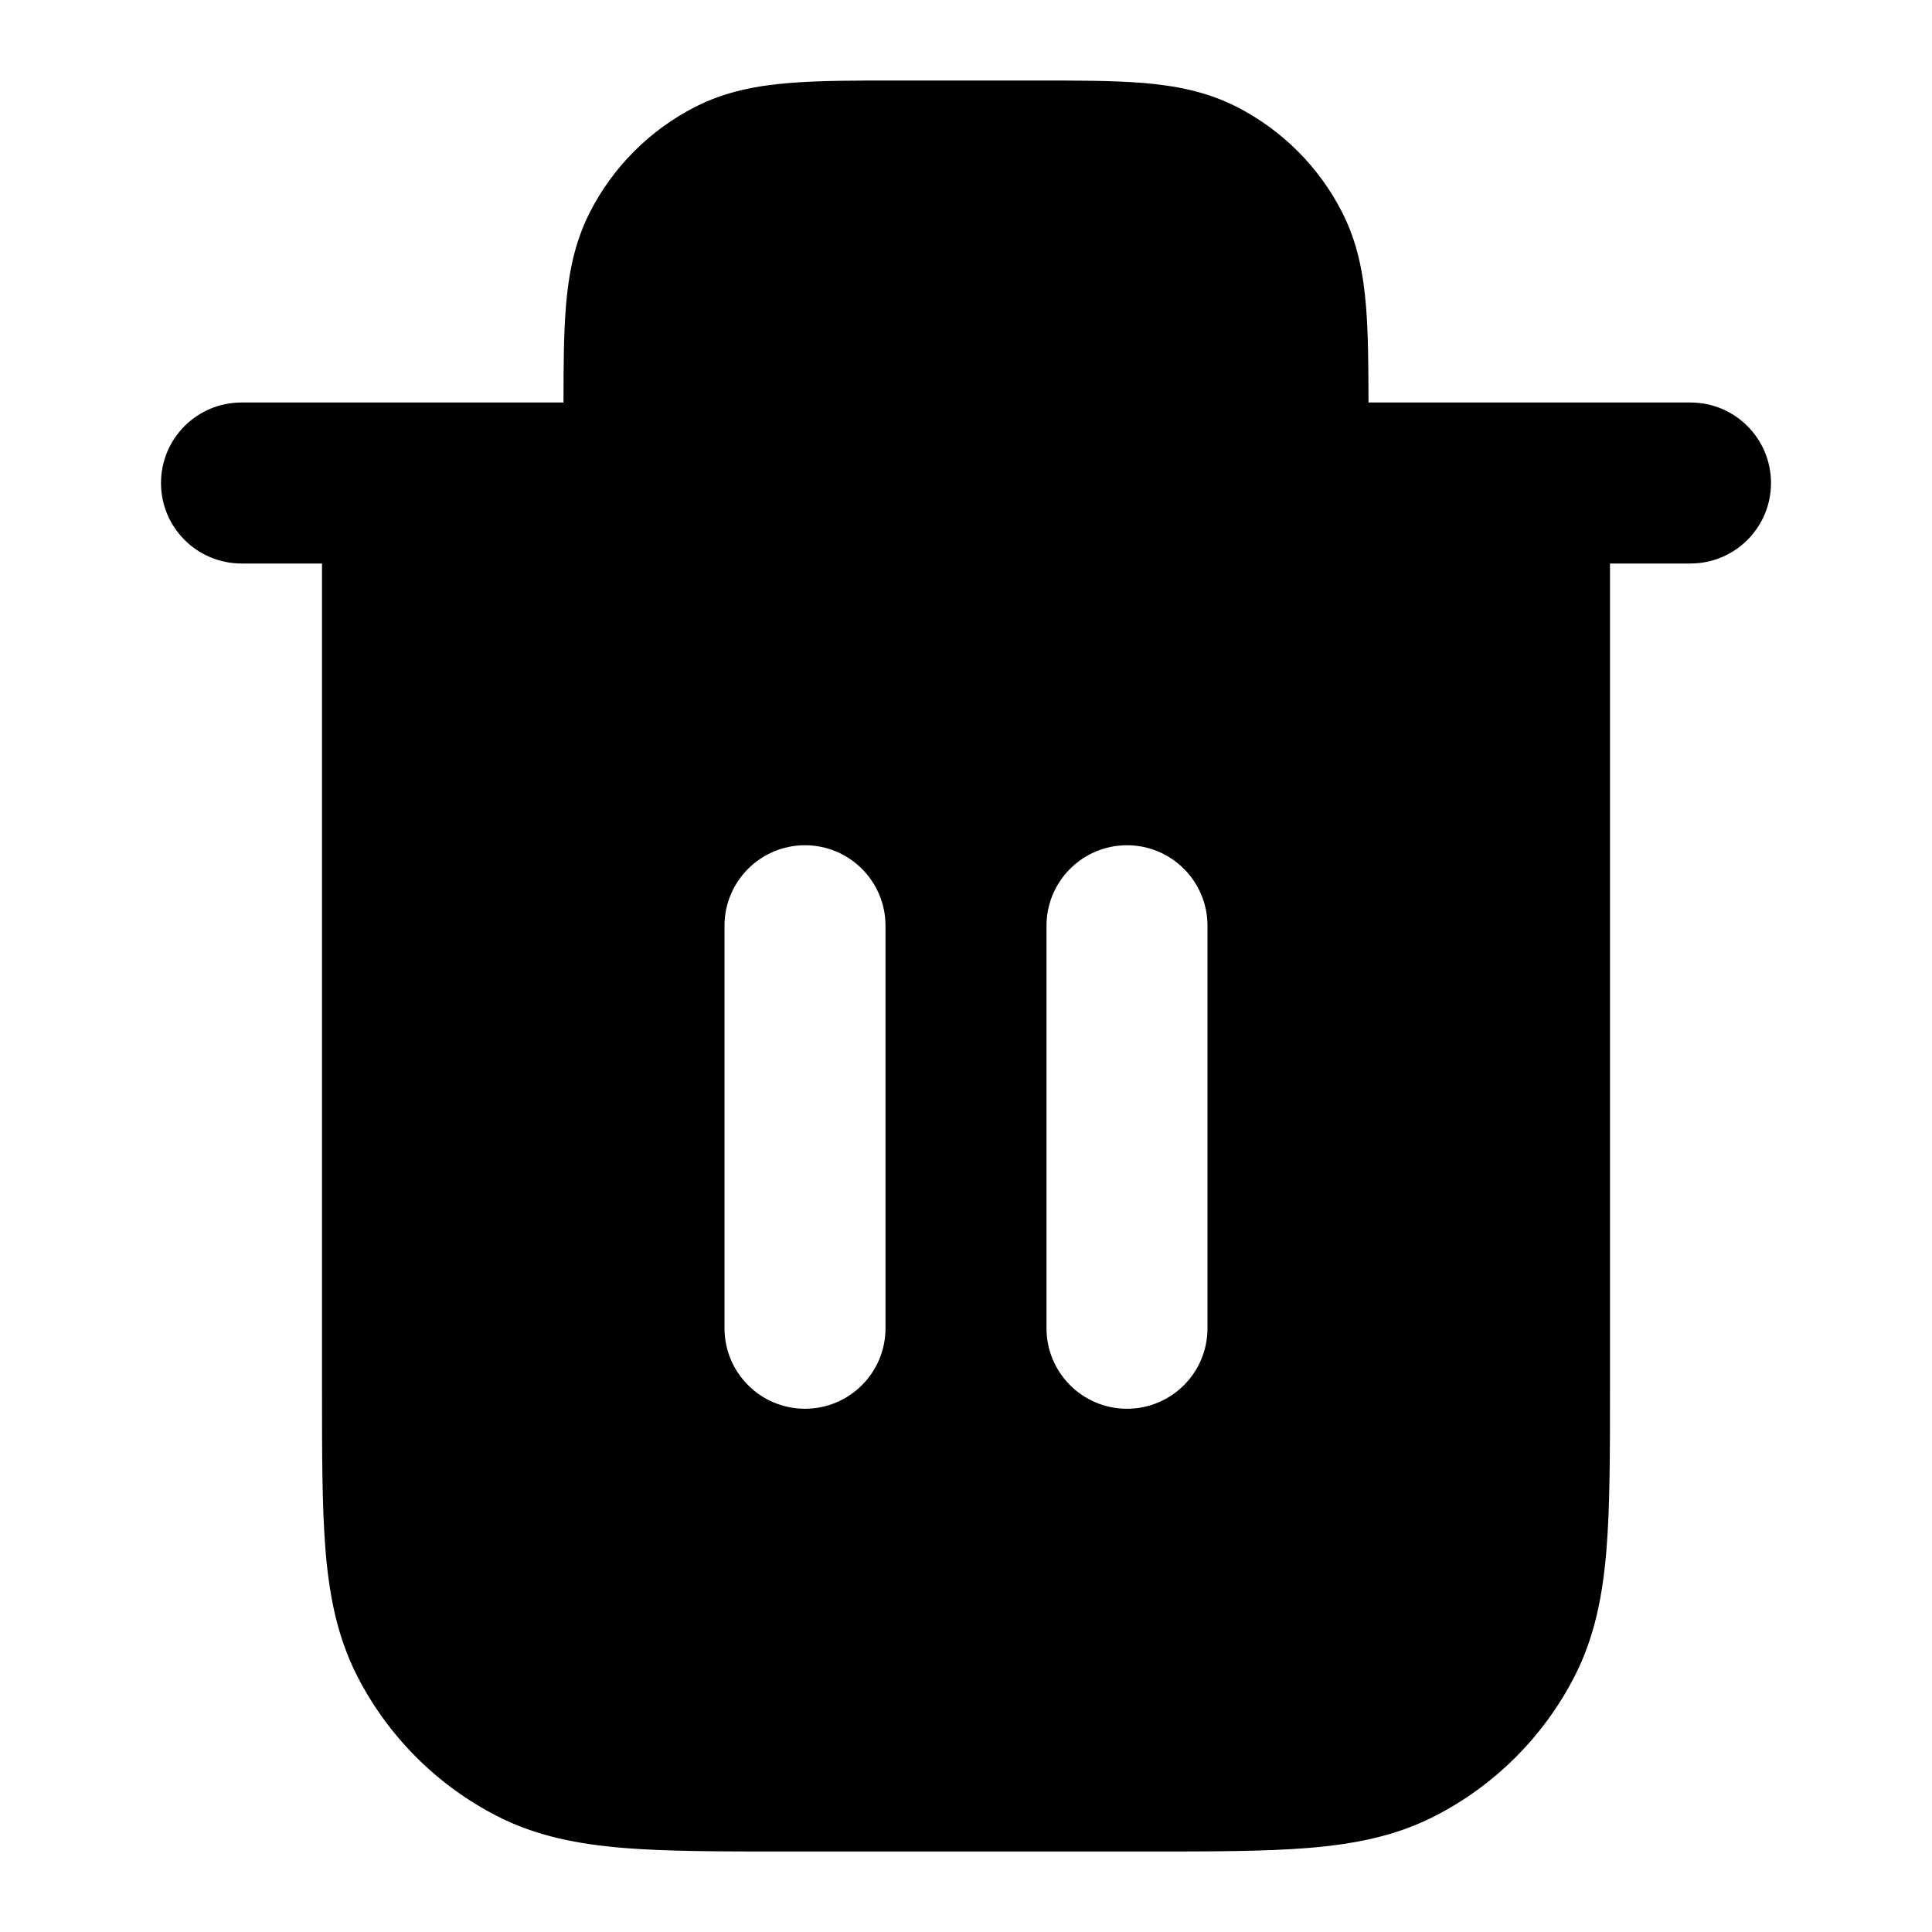
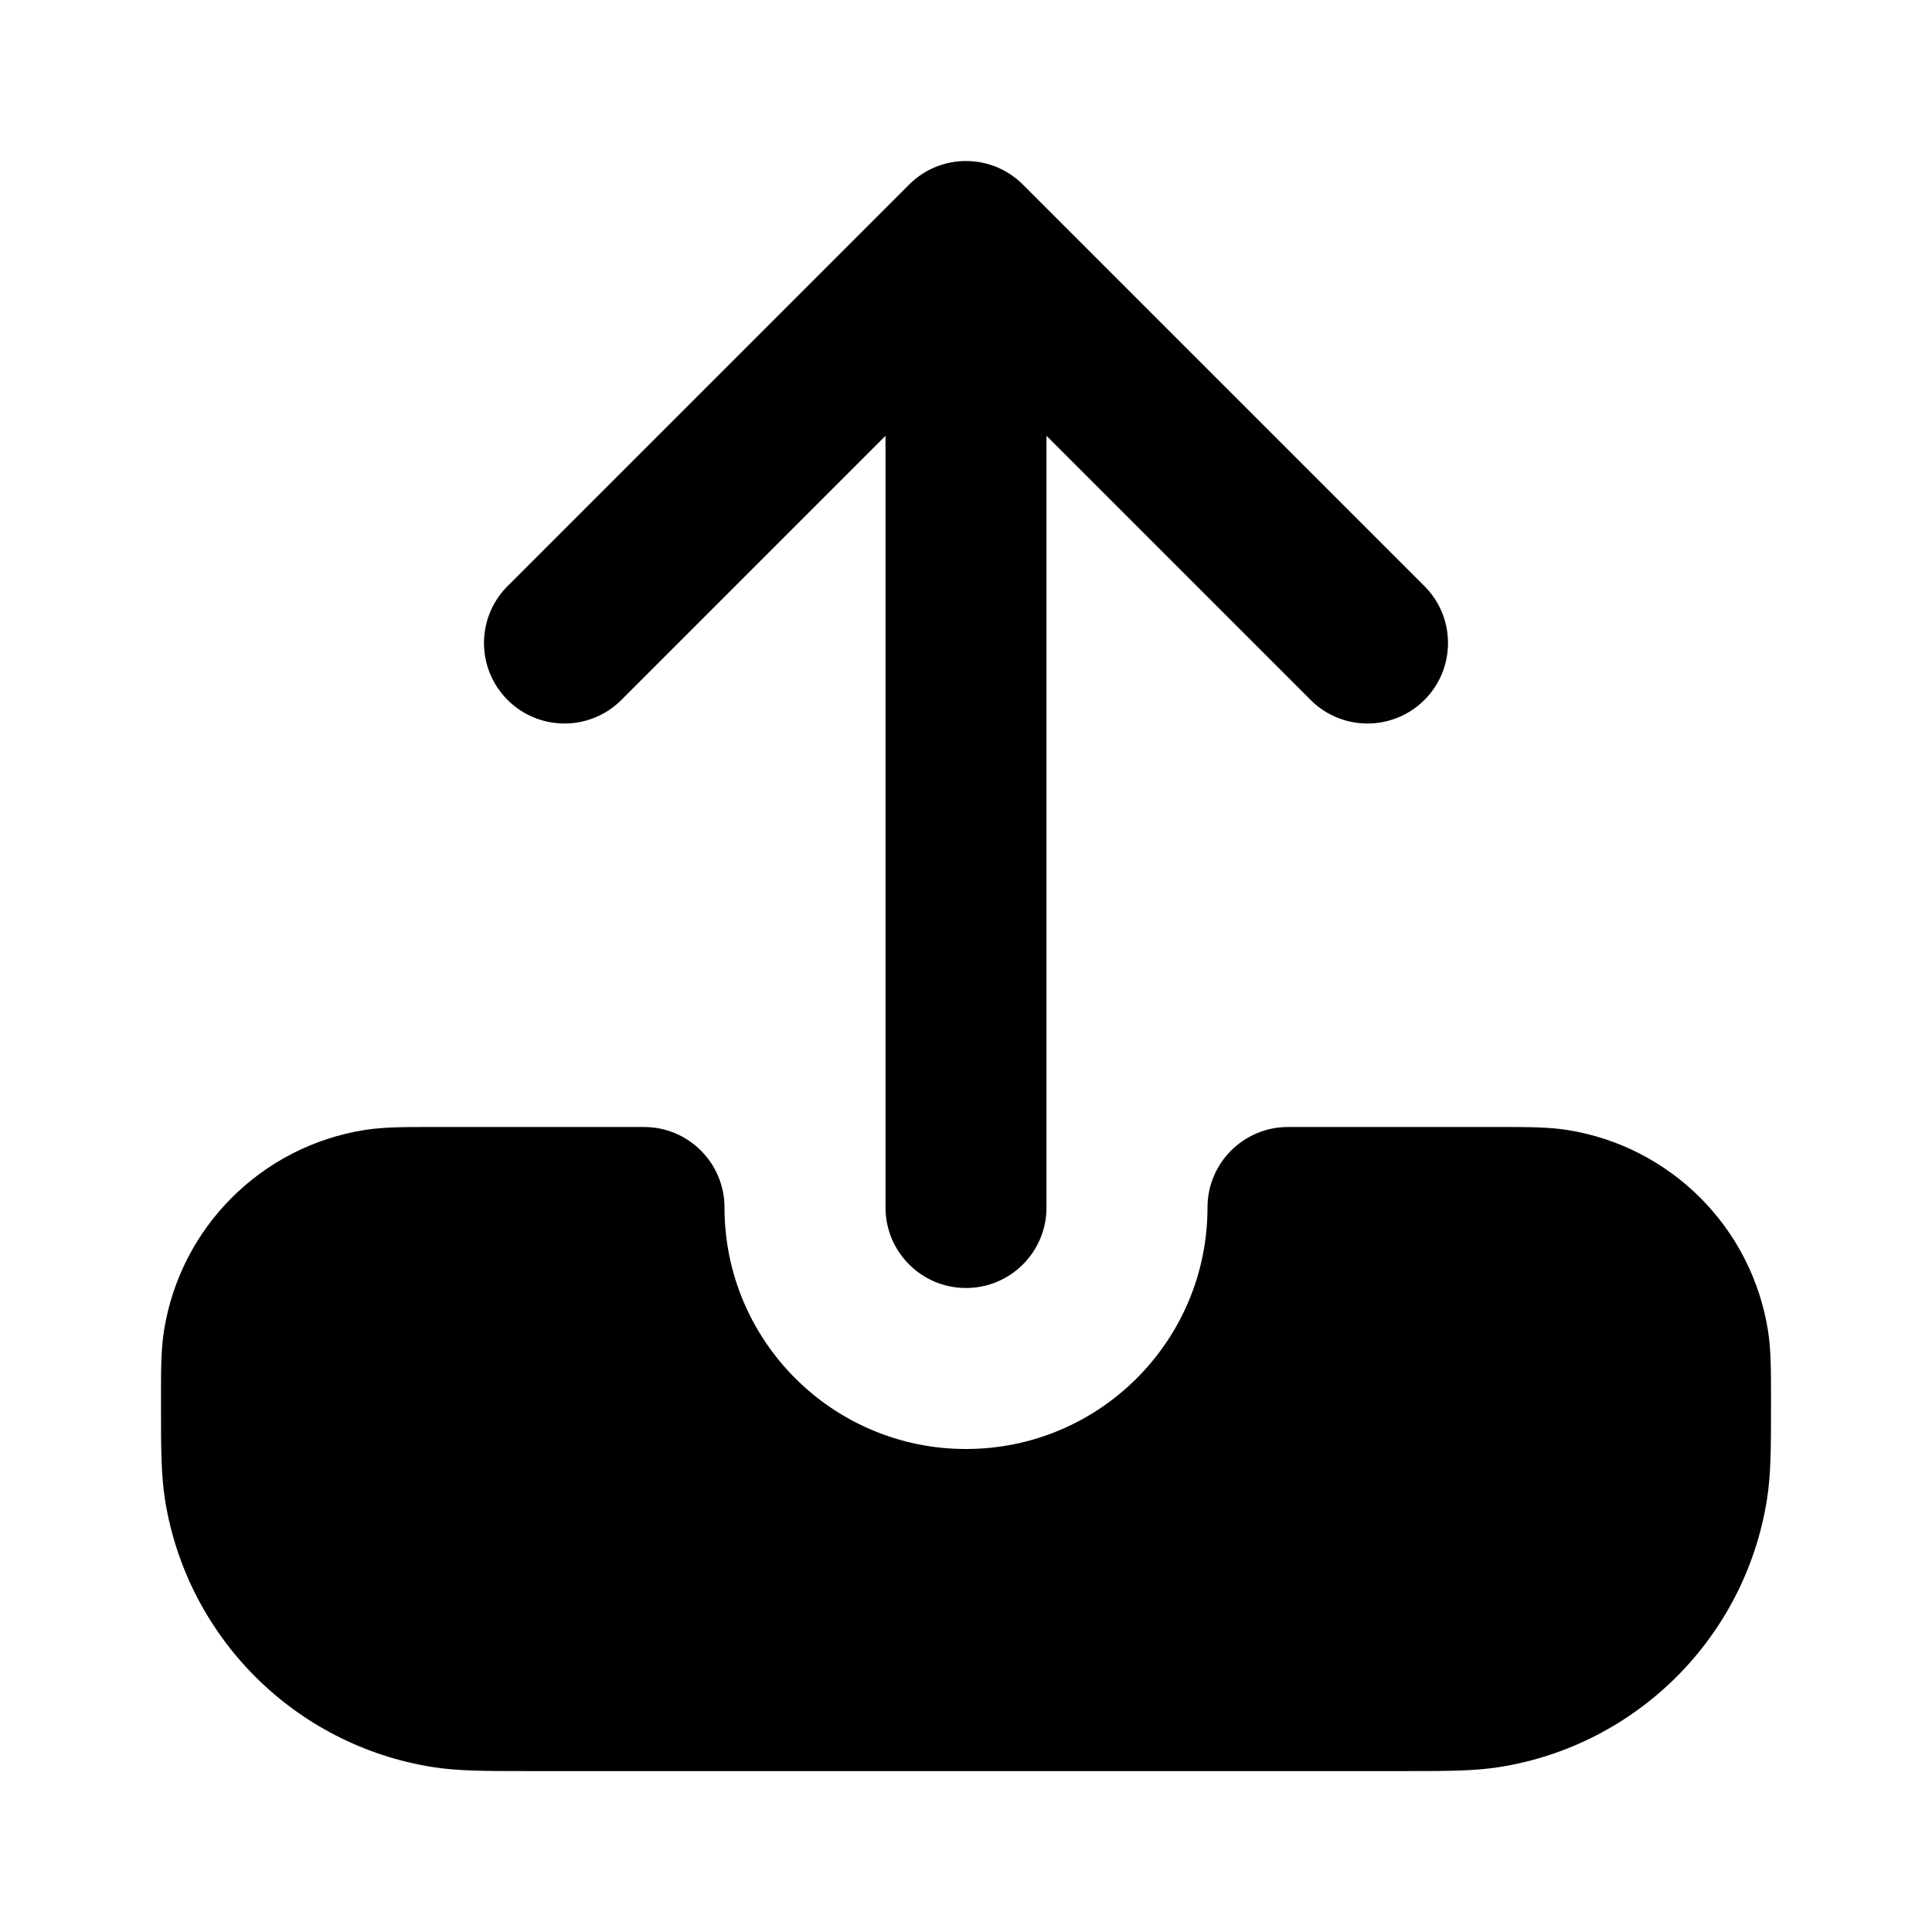
<svg xmlns="http://www.w3.org/2000/svg" viewBox="0 0 24 24" fill="currentColor" aria-hidden="true">
-   <path fill-rule="evenodd" d="M11.162 1h1.676c.528 0 .982 0 1.357.03.395.033.789.104 1.167.297a3 3 0 0 1 1.311 1.311c.193.378.264.772.296 1.167.028.336.03.736.031 1.195h4a1 1 0 1 1 0 2h-1v10.241c0 .805 0 1.47-.044 2.01-.046.563-.145 1.08-.392 1.565a4 4 0 0 1-1.748 1.748c-.485.247-1.002.346-1.564.392-.541.044-1.206.044-2.01.044H9.758c-.805 0-1.47 0-2.01-.044-.563-.046-1.08-.145-1.565-.392a4 4 0 0 1-1.748-1.748c-.247-.485-.346-1.002-.392-1.564C4 18.71 4 18.046 4 17.242V7H3a1 1 0 1 1 0-2h4c0-.459.003-.86.03-1.195.033-.395.104-.789.297-1.167a3 3 0 0 1 1.311-1.311c.378-.193.772-.264 1.167-.296C10.18 1 10.635 1 11.162 1ZM10 10.5a1 1 0 0 1 1 1v5a1 1 0 1 1-2 0v-5a1 1 0 0 1 1-1Zm5 1a1 1 0 1 0-2 0v5a1 1 0 1 0 2 0v-5Z" clip-rule="evenodd" />
+   <path d="M11.293 2.293a1 1 0 0 1 1.414 0l5 5a1 1 0 0 1-1.414 1.414L13 5.414V15a1 1 0 0 1-2 0V5.414L7.707 8.707a1 1 0 0 1-1.414-1.414l5-5Z" />
+   <path d="M8 14a1 1 0 0 1 1 1 3 3 0 1 0 6 0 1 1 0 0 1 1-1h2.667c.305 0 .567 0 .802.037a3 3 0 0 1 2.494 2.494c.037.235.037.497.037.802v.15c0 .477 0 .83-.05 1.143a4 4 0 0 1-3.324 3.325c-.313.05-.667.05-1.143.05H6.518c-.477 0-.83 0-1.144-.05a4 4 0 0 1-3.325-3.325C2 18.313 2 17.959 2 17.483v-.15c0-.305 0-.567.037-.802a3 3 0 0 1 2.494-2.494C4.766 14 5.028 14 5.333 14H8Z" />
</svg>
